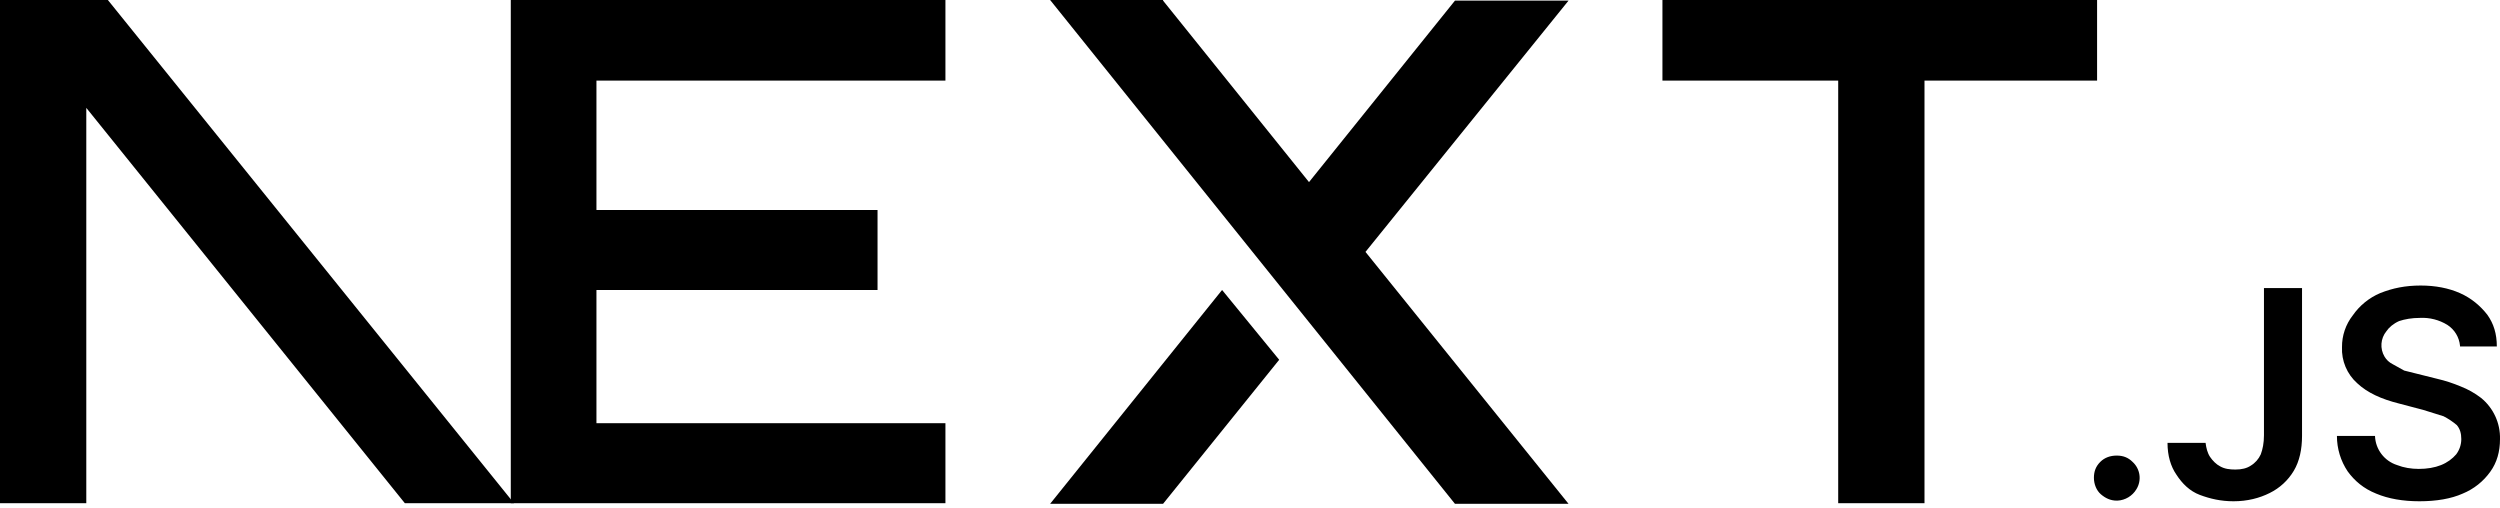
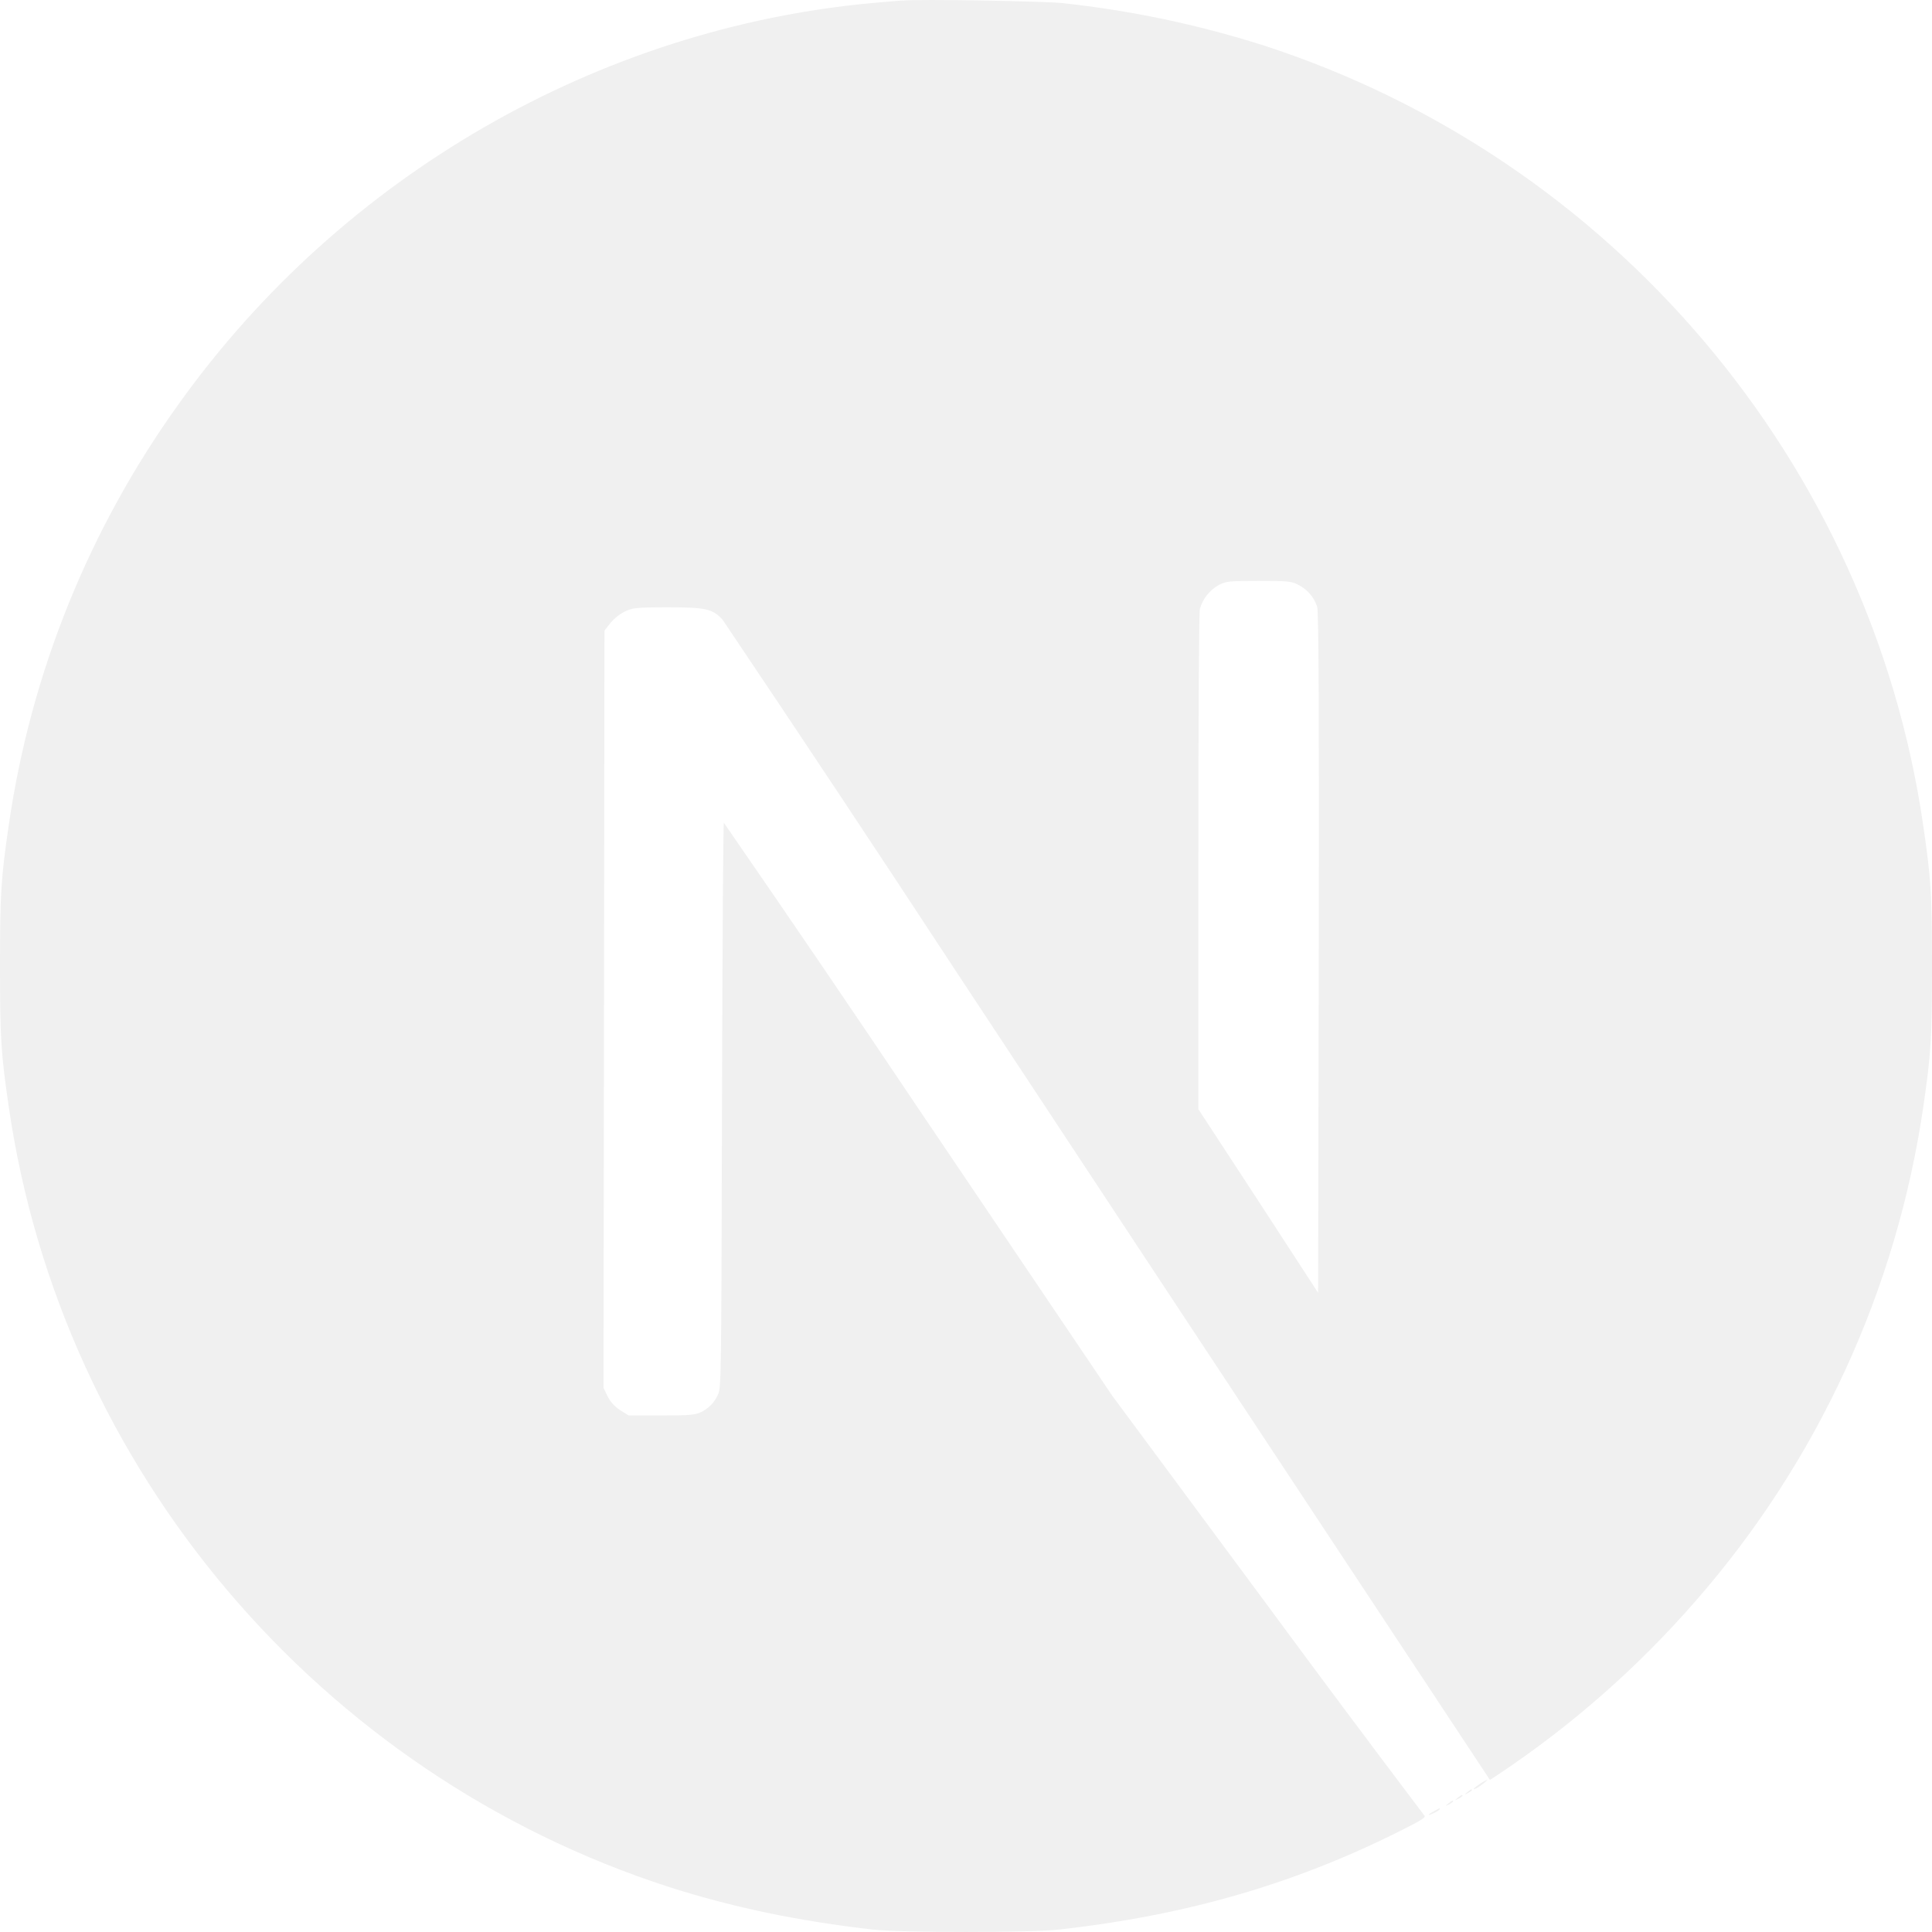
- <svg xmlns="http://www.w3.org/2000/svg" fill="none" viewBox="0 0 394 80">
-   <path fill="#000" d="M262 0h68.5v12.7h-27.2v66.6h-13.6V12.7H262V0ZM149 0v12.7H94v20.4h44.3v12.6H94v21h55v12.6H80.5V0h68.7zm34.3 0h-17.8l63.8 79.4h17.9l-32-39.7 32-39.6h-17.9l-23 28.6-23-28.6zm18.3 56.7-9-11-27.1 33.7h17.8l18.3-22.7z" />
-   <path fill="#000" d="M81 79.3 17 0H0v79.3h13.6V17l50.2 62.3H81Zm252.6-.4c-1 0-1.8-.4-2.5-1s-1.1-1.6-1.1-2.6.3-1.8 1-2.5 1.6-1 2.6-1 1.8.3 2.5 1a3.4 3.4 0 0 1 .6 4.3 3.7 3.7 0 0 1-3 1.8zm23.2-33.5h6v23.3c0 2.1-.4 4-1.3 5.5a9.1 9.1 0 0 1-3.8 3.5c-1.6.8-3.5 1.3-5.7 1.3-2 0-3.7-.4-5.3-1s-2.8-1.8-3.7-3.2c-.9-1.3-1.4-3-1.4-5h6c.1.8.3 1.6.7 2.2s1 1.2 1.6 1.5c.7.4 1.5.5 2.4.5 1 0 1.8-.2 2.4-.6a4 4 0 0 0 1.6-1.8c.3-.8.5-1.8.5-3V45.5zm30.9 9.1a4.4 4.4 0 0 0-2-3.3 7.5 7.5 0 0 0-4.3-1.1c-1.3 0-2.4.2-3.3.5-.9.4-1.6 1-2 1.6a3.5 3.5 0 0 0-.3 4c.3.5.7.9 1.3 1.2l1.8 1 2 .5 3.2.8c1.3.3 2.5.7 3.7 1.2a13 13 0 0 1 3.2 1.8 8.1 8.1 0 0 1 3 6.5c0 2-.5 3.7-1.5 5.1a10 10 0 0 1-4.4 3.5c-1.8.8-4.1 1.2-6.8 1.2-2.6 0-4.9-.4-6.8-1.2-2-.8-3.4-2-4.5-3.5a10 10 0 0 1-1.7-5.6h6a5 5 0 0 0 3.5 4.6c1 .4 2.2.6 3.4.6 1.3 0 2.5-.2 3.5-.6 1-.4 1.8-1 2.4-1.7a4 4 0 0 0 .8-2.4c0-.9-.2-1.6-.7-2.2a11 11 0 0 0-2.1-1.4l-3.2-1-3.8-1c-2.8-.7-5-1.7-6.6-3.2a7.2 7.2 0 0 1-2.4-5.7 8 8 0 0 1 1.7-5 10 10 0 0 1 4.3-3.5c2-.8 4-1.2 6.4-1.2 2.3 0 4.4.4 6.2 1.2 1.8.8 3.2 2 4.3 3.4 1 1.4 1.5 3 1.5 5h-5.8z" />
+ <svg xmlns="http://www.w3.org/2000/svg" width="40" height="40" viewBox="0 0 40 40" fill="none">
+   <path d="M29.685 37.502C29.537 37.581 29.549 37.606 29.692 37.534C29.735 37.516 29.776 37.49 29.81 37.457C29.81 37.431 29.81 37.431 29.685 37.502ZM29.985 37.34C29.914 37.399 29.914 37.399 29.999 37.36C30.03 37.345 30.059 37.325 30.084 37.301C30.084 37.267 30.064 37.275 29.985 37.34ZM30.18 37.222C30.109 37.281 30.109 37.281 30.194 37.242C30.226 37.227 30.254 37.207 30.279 37.182C30.279 37.151 30.259 37.157 30.18 37.222ZM30.378 37.106C30.307 37.165 30.307 37.165 30.389 37.125C30.435 37.1 30.474 37.074 30.474 37.066C30.474 37.035 30.454 37.041 30.378 37.106ZM30.644 36.93C30.508 37.021 30.46 37.08 30.585 37.015C30.669 36.964 30.811 36.851 30.787 36.851C30.733 36.871 30.688 36.905 30.643 36.93H30.644ZM18.691 0.009C18.599 0.015 18.326 0.04 18.086 0.06C12.401 0.575 7.082 3.636 3.711 8.349C1.848 10.935 0.637 13.932 0.181 17.086C0.02 18.186 0 18.511 0 20.002C0 21.492 0.02 21.812 0.181 22.912C1.27 30.426 6.615 36.734 13.86 39.071C15.163 39.487 16.529 39.775 18.086 39.951C18.691 40.016 21.307 40.016 21.912 39.951C24.602 39.651 26.873 38.987 29.12 37.841C29.465 37.666 29.53 37.62 29.484 37.581C28.388 36.132 27.301 34.676 26.223 33.212L23.027 28.896L19.023 22.965C17.691 20.979 16.346 19.002 14.987 17.035C14.973 17.035 14.956 19.671 14.948 22.886C14.934 28.517 14.934 28.746 14.863 28.876C14.795 29.033 14.672 29.16 14.518 29.235C14.395 29.294 14.283 29.306 13.692 29.306H13.016L12.84 29.196C12.729 29.125 12.639 29.026 12.58 28.91L12.495 28.733L12.515 13.056L12.638 12.899C12.717 12.803 12.815 12.724 12.925 12.666C13.088 12.587 13.153 12.574 13.83 12.574C14.623 12.574 14.755 12.606 14.963 12.834C16.585 15.247 18.193 17.669 19.787 20.1C22.386 24.04 25.933 29.416 27.677 32.054L30.848 36.852L31.004 36.749C32.528 35.736 33.909 34.523 35.11 33.142C37.63 30.259 39.264 26.71 39.819 22.921C39.98 21.821 40 21.495 40 20.005C40 18.513 39.98 18.195 39.819 17.095C38.73 9.581 33.385 3.273 26.14 0.934C24.786 0.505 23.393 0.213 21.981 0.063C21.602 0.024 19.017 -0.022 18.692 0.012L18.691 0.009ZM26.874 12.106C26.967 12.151 27.05 12.215 27.118 12.293C27.186 12.371 27.238 12.462 27.27 12.561C27.304 12.666 27.31 14.839 27.304 19.736L27.29 26.766L26.054 24.866L24.811 22.965V17.861C24.811 14.552 24.824 12.697 24.842 12.606C24.903 12.396 25.043 12.219 25.233 12.112C25.388 12.033 25.448 12.027 26.067 12.027C26.645 12.027 26.744 12.033 26.874 12.106Z" fill="#F0F0F0" />
</svg>
